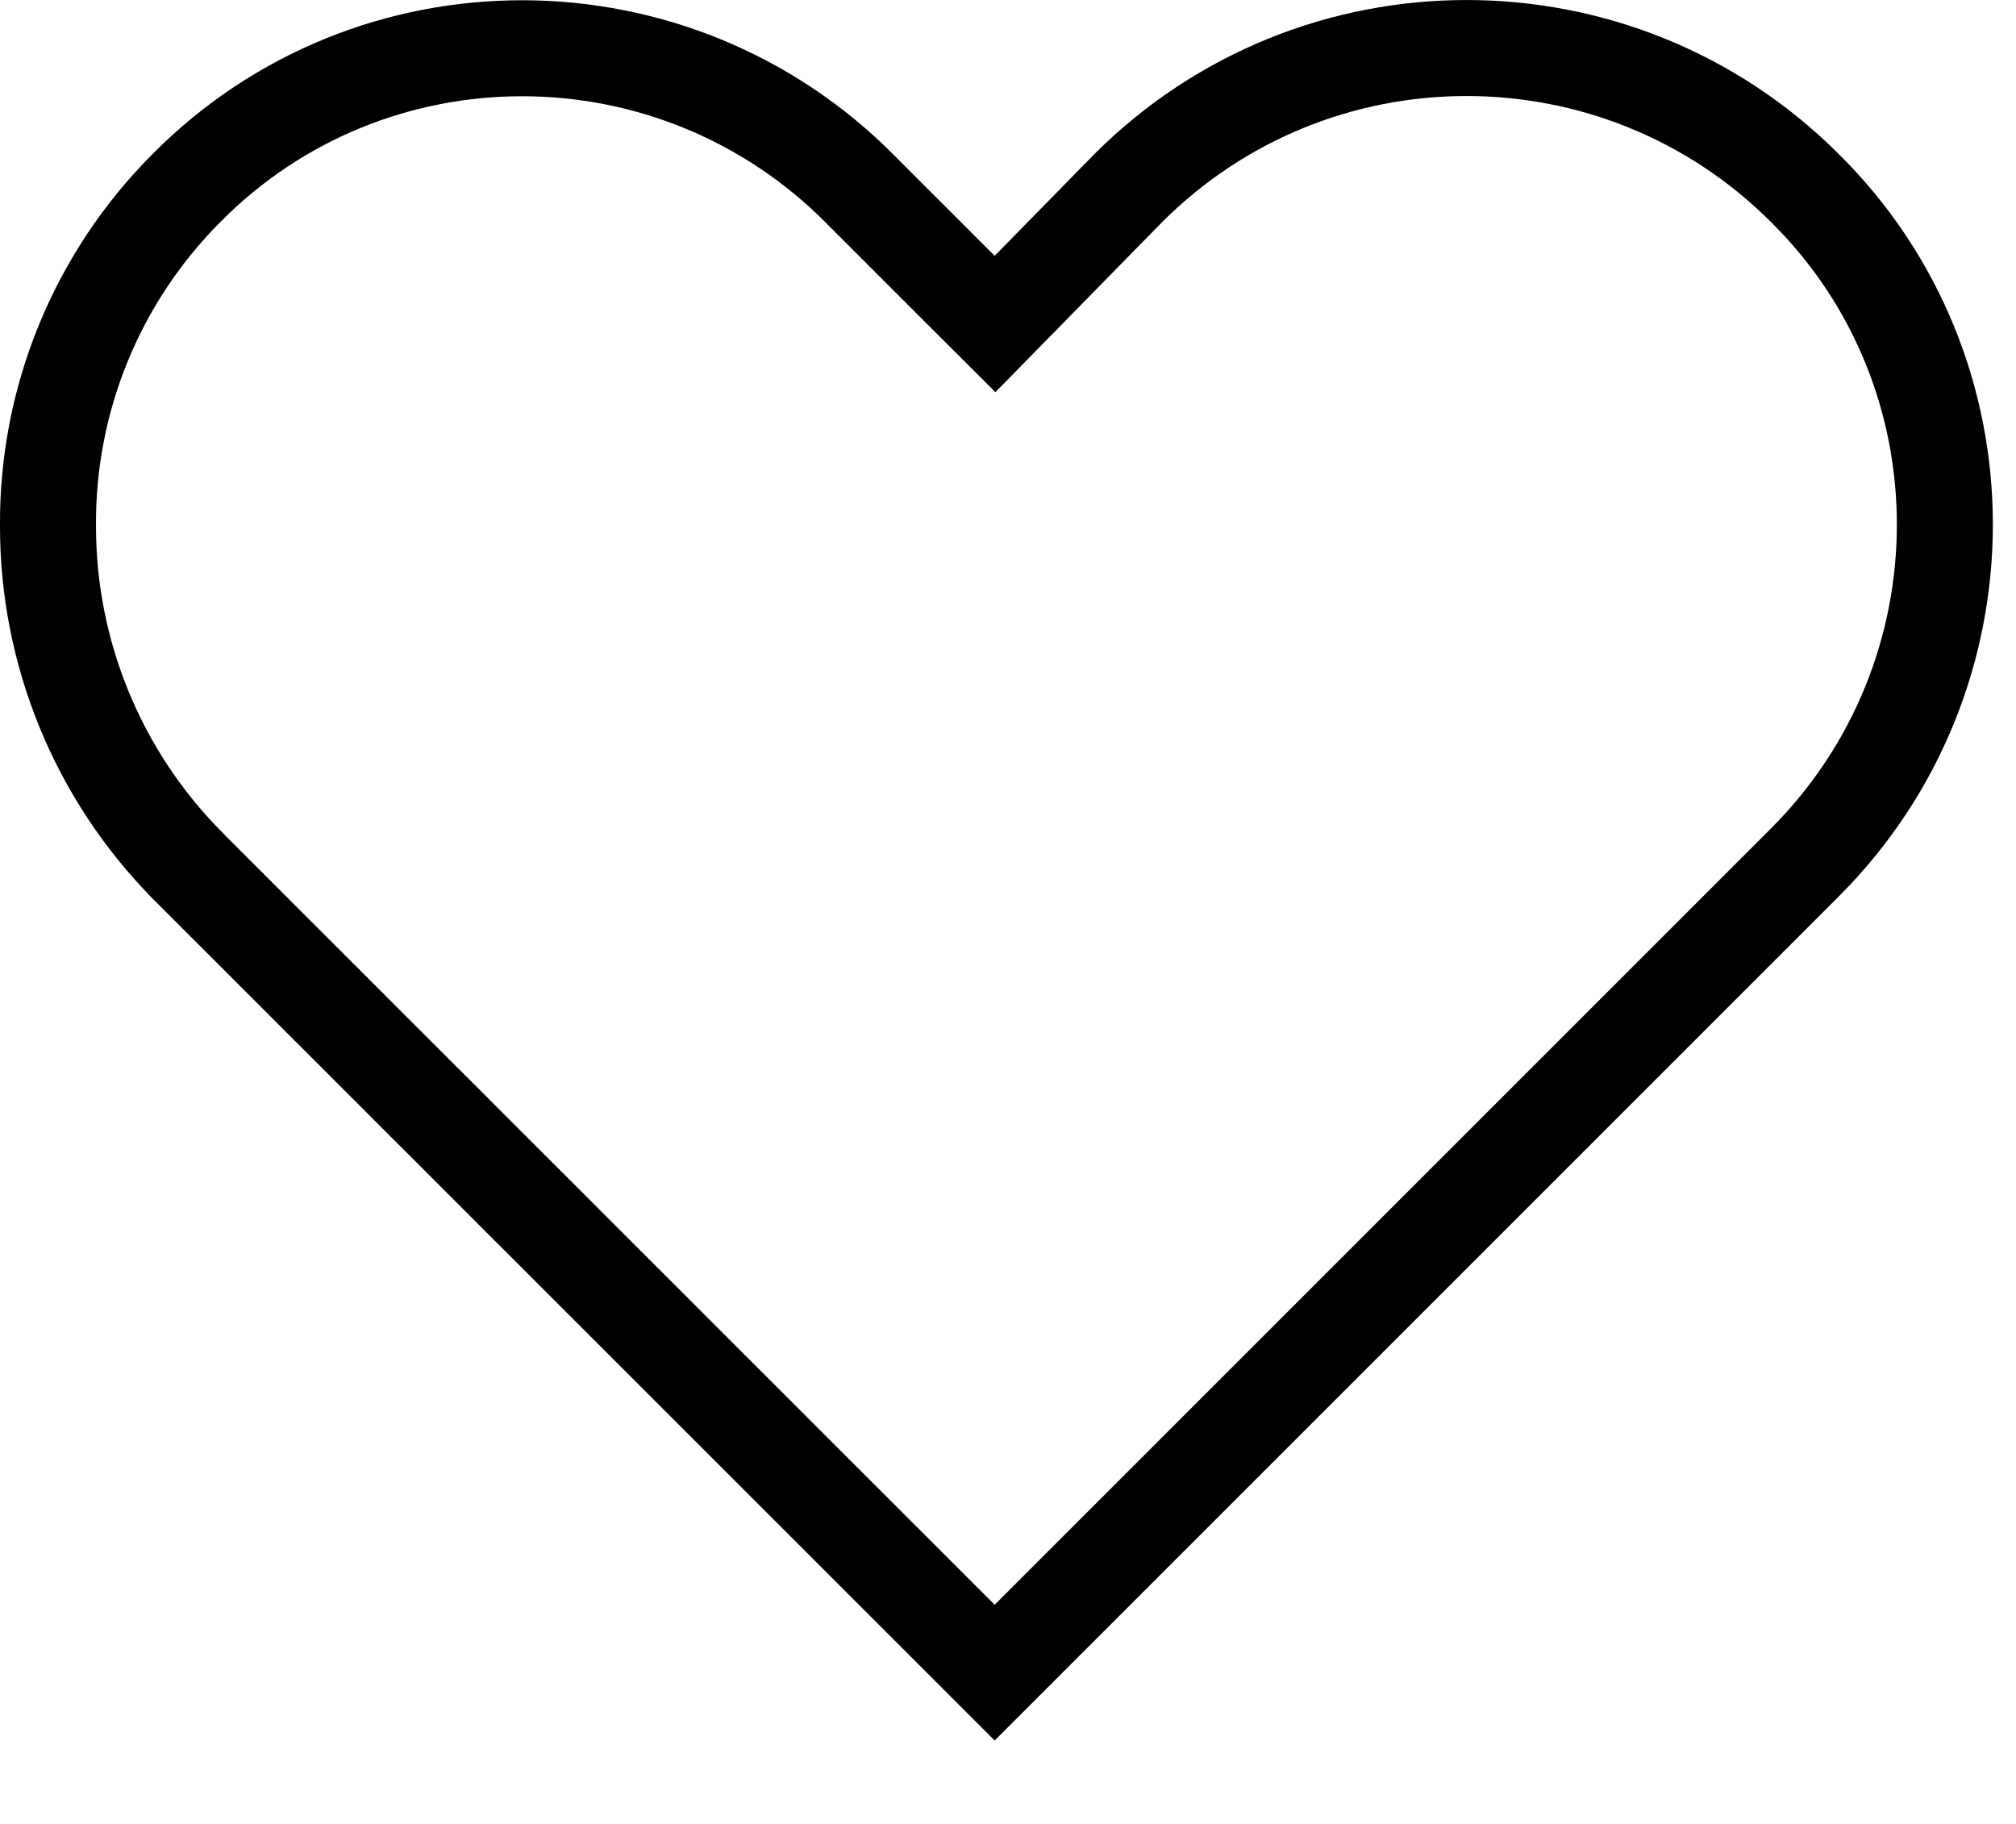
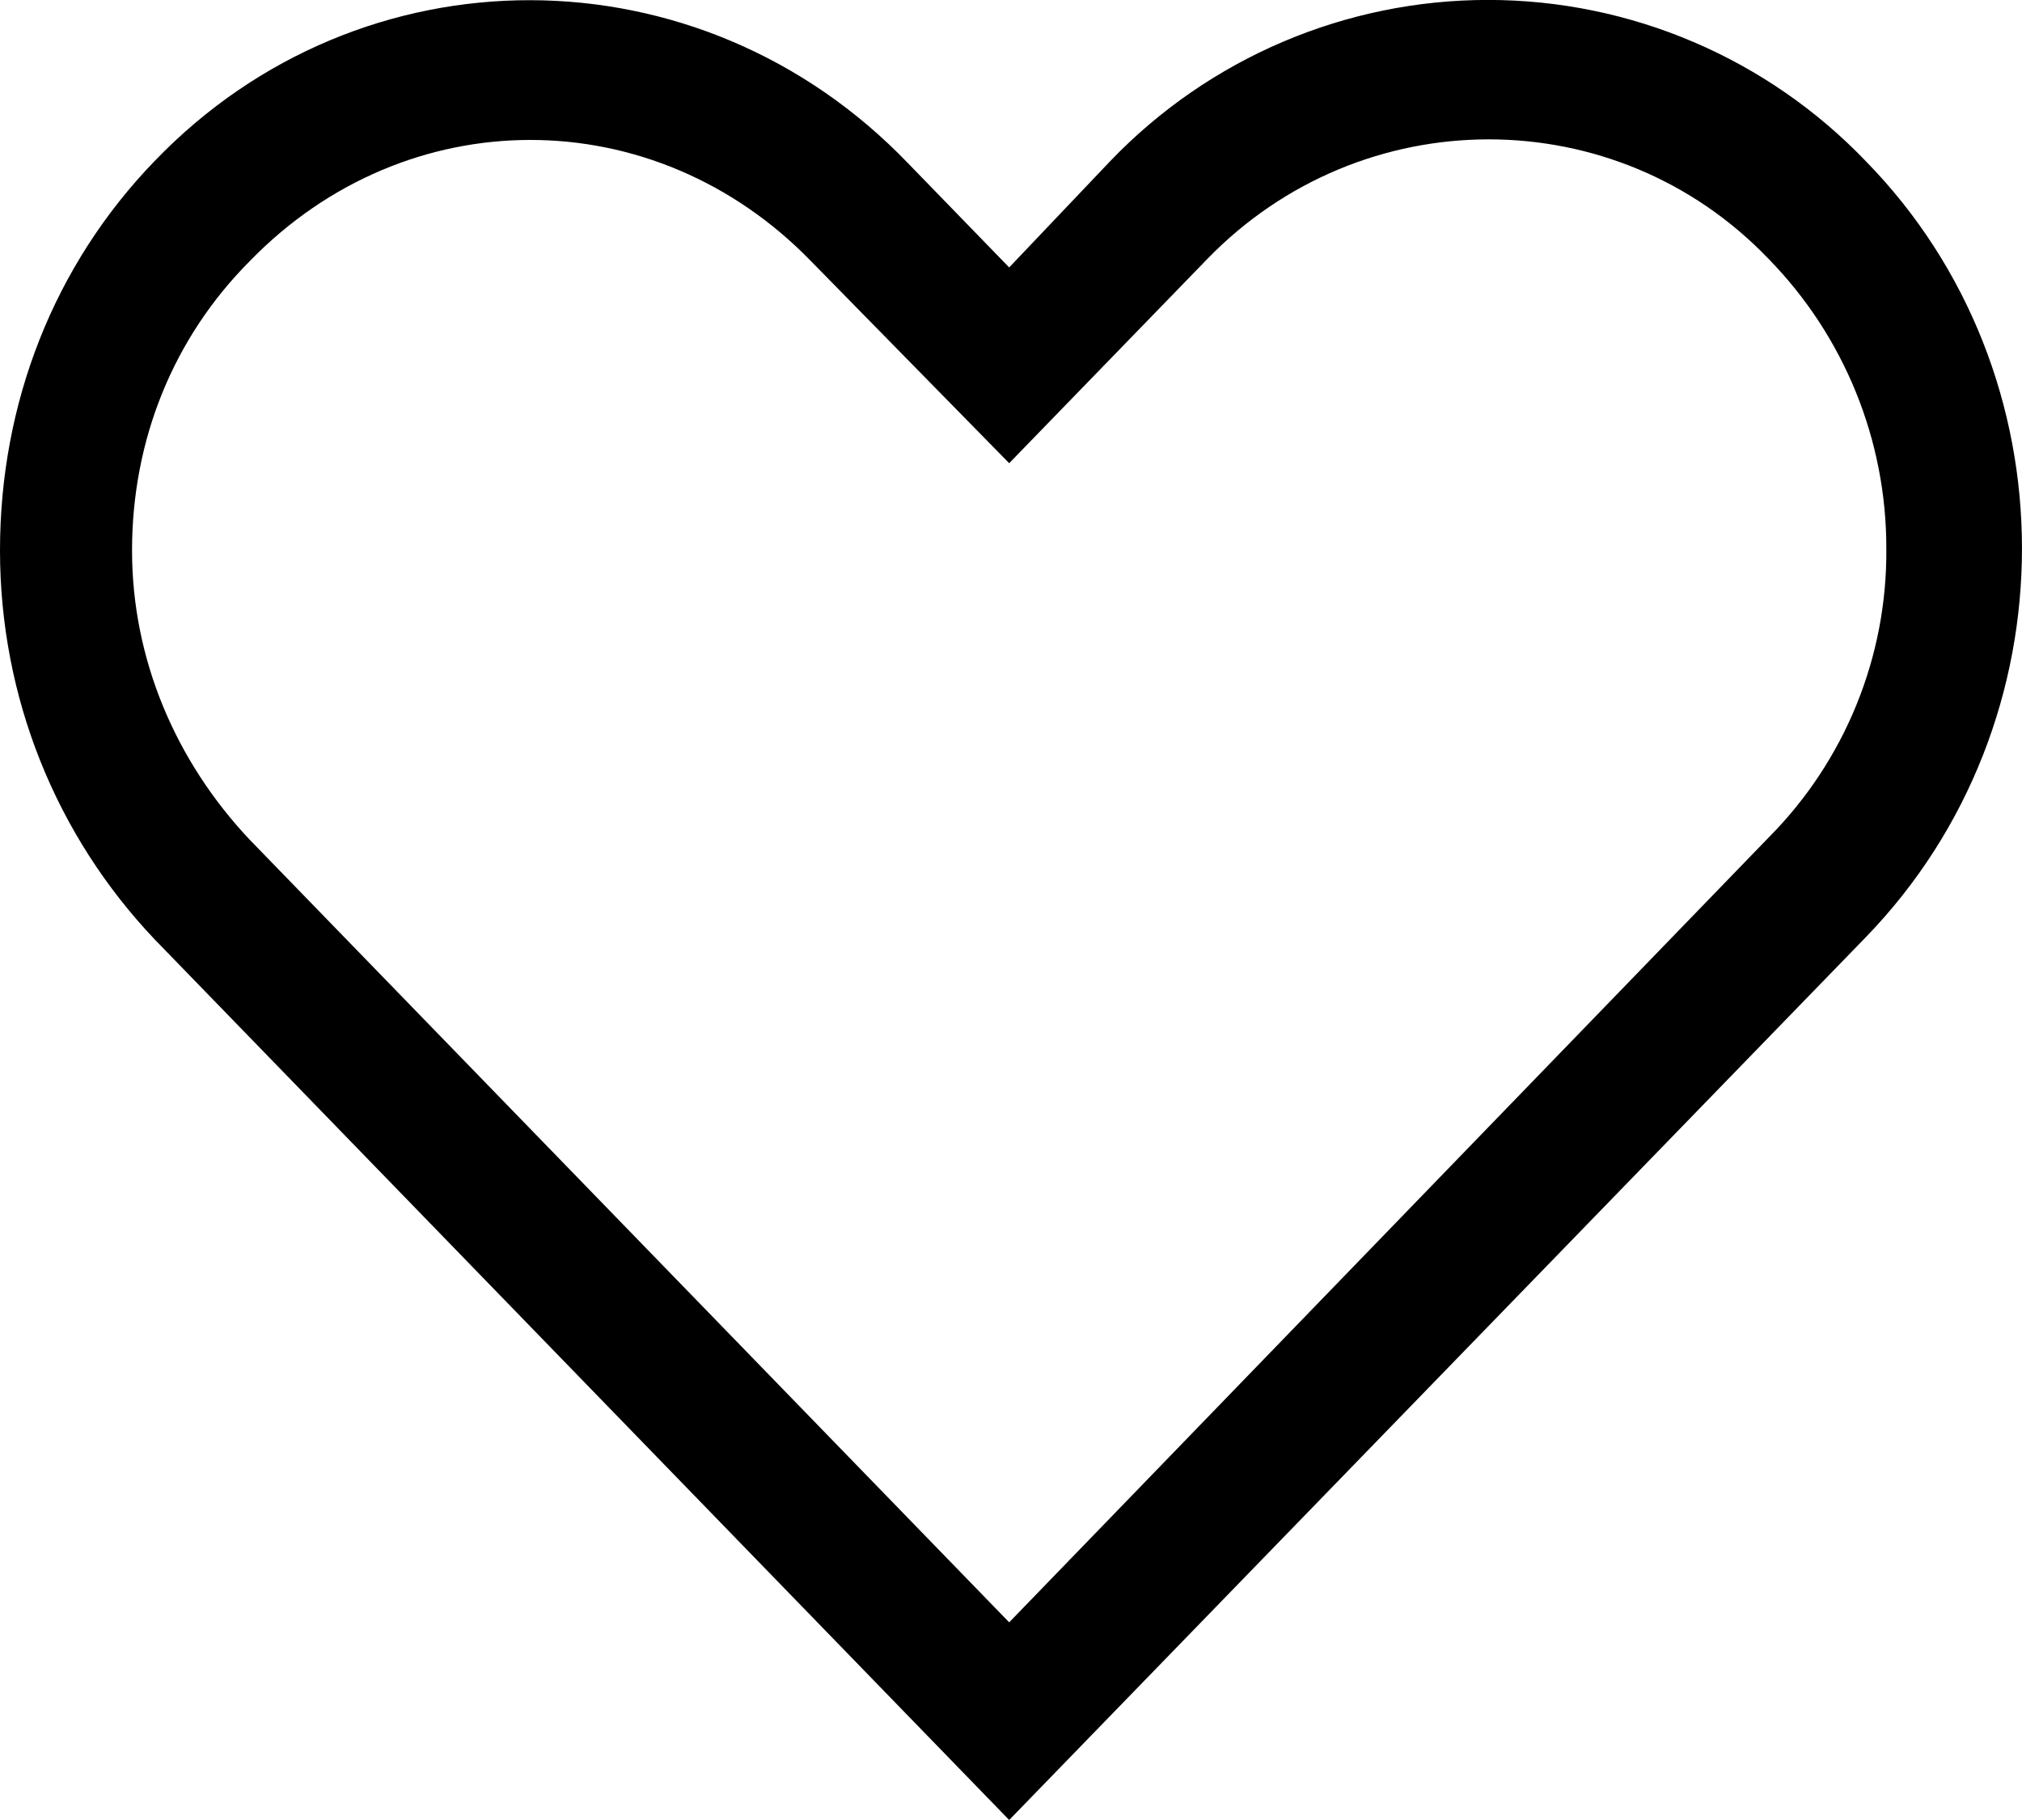
- <svg xmlns="http://www.w3.org/2000/svg" width="21" height="19" fill="none">
-   <path d="M18.8 1.958l.002.002c1.942 1.922 1.944 5.079-.002 7.025l-8.439 8.439L1.946 9.01l-.001-.002A5.019 5.019 0 01.5 5.482a4.93 4.93 0 011.443-3.524h0l.001-.001C3.866.016 7.022.013 8.967 1.977l.002.003 1.038 1.038.358.357.353-.36 1.037-1.058a4.986 4.986 0 017.045.001z" stroke="#000" />
+ <svg xmlns="http://www.w3.org/2000/svg" width="20" height="18" fill="none">
+   <path d="M18.454 9.27c2.061-2.124 2.061-5.573 0-7.677a5.176 5.176 0 00-7.472 0l-1 1.052-1-1.03C6.92-.532 3.572-.532 1.53 1.592.531 2.624 0 3.991 0 5.443 0 6.894.551 8.26 1.531 9.292L9.982 18l8.472-8.73zM1.306 5.444c0-1.094.409-2.104 1.164-2.861.776-.8 1.776-1.199 2.776-1.199 1 0 2 .4 2.776 1.199l1.96 1.998 1.96-2.02c1.53-1.577 4.042-1.577 5.552 0a4.088 4.088 0 011.164 2.862 4.001 4.001 0 01-1.164 2.86l-7.512 7.762-7.512-7.74c-.735-.779-1.164-1.789-1.164-2.861z" fill="#000" />
</svg>
